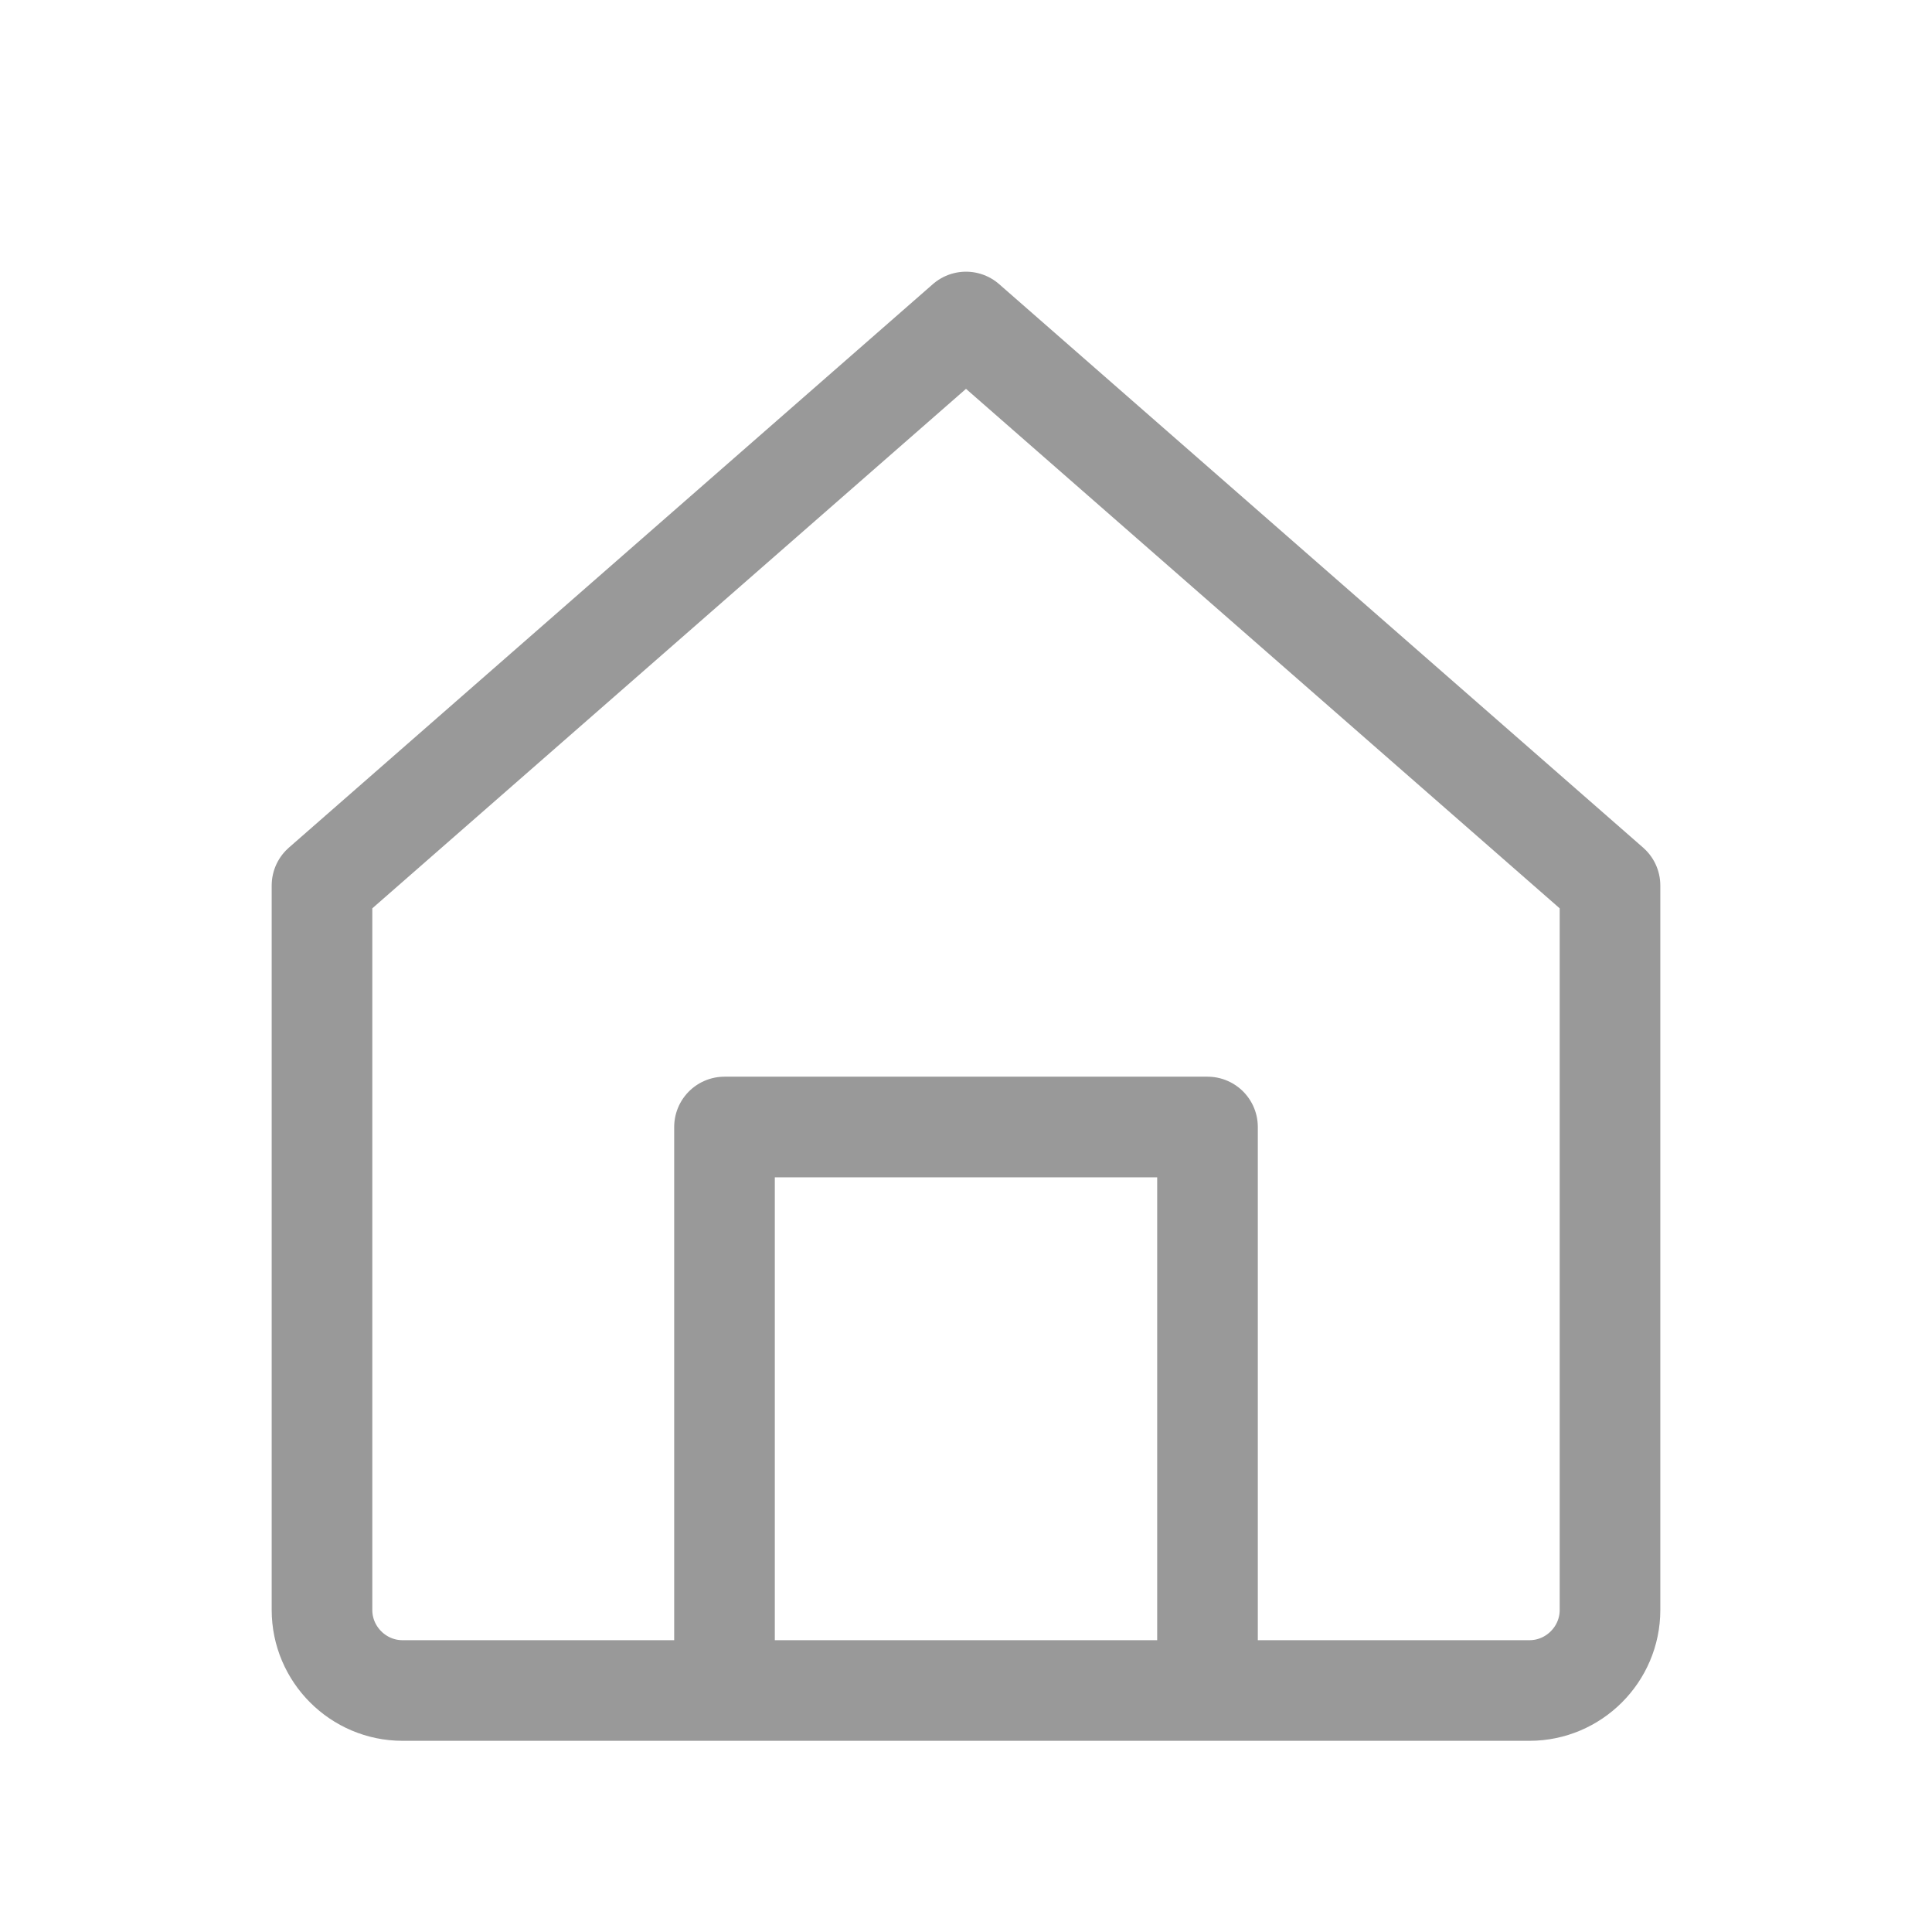
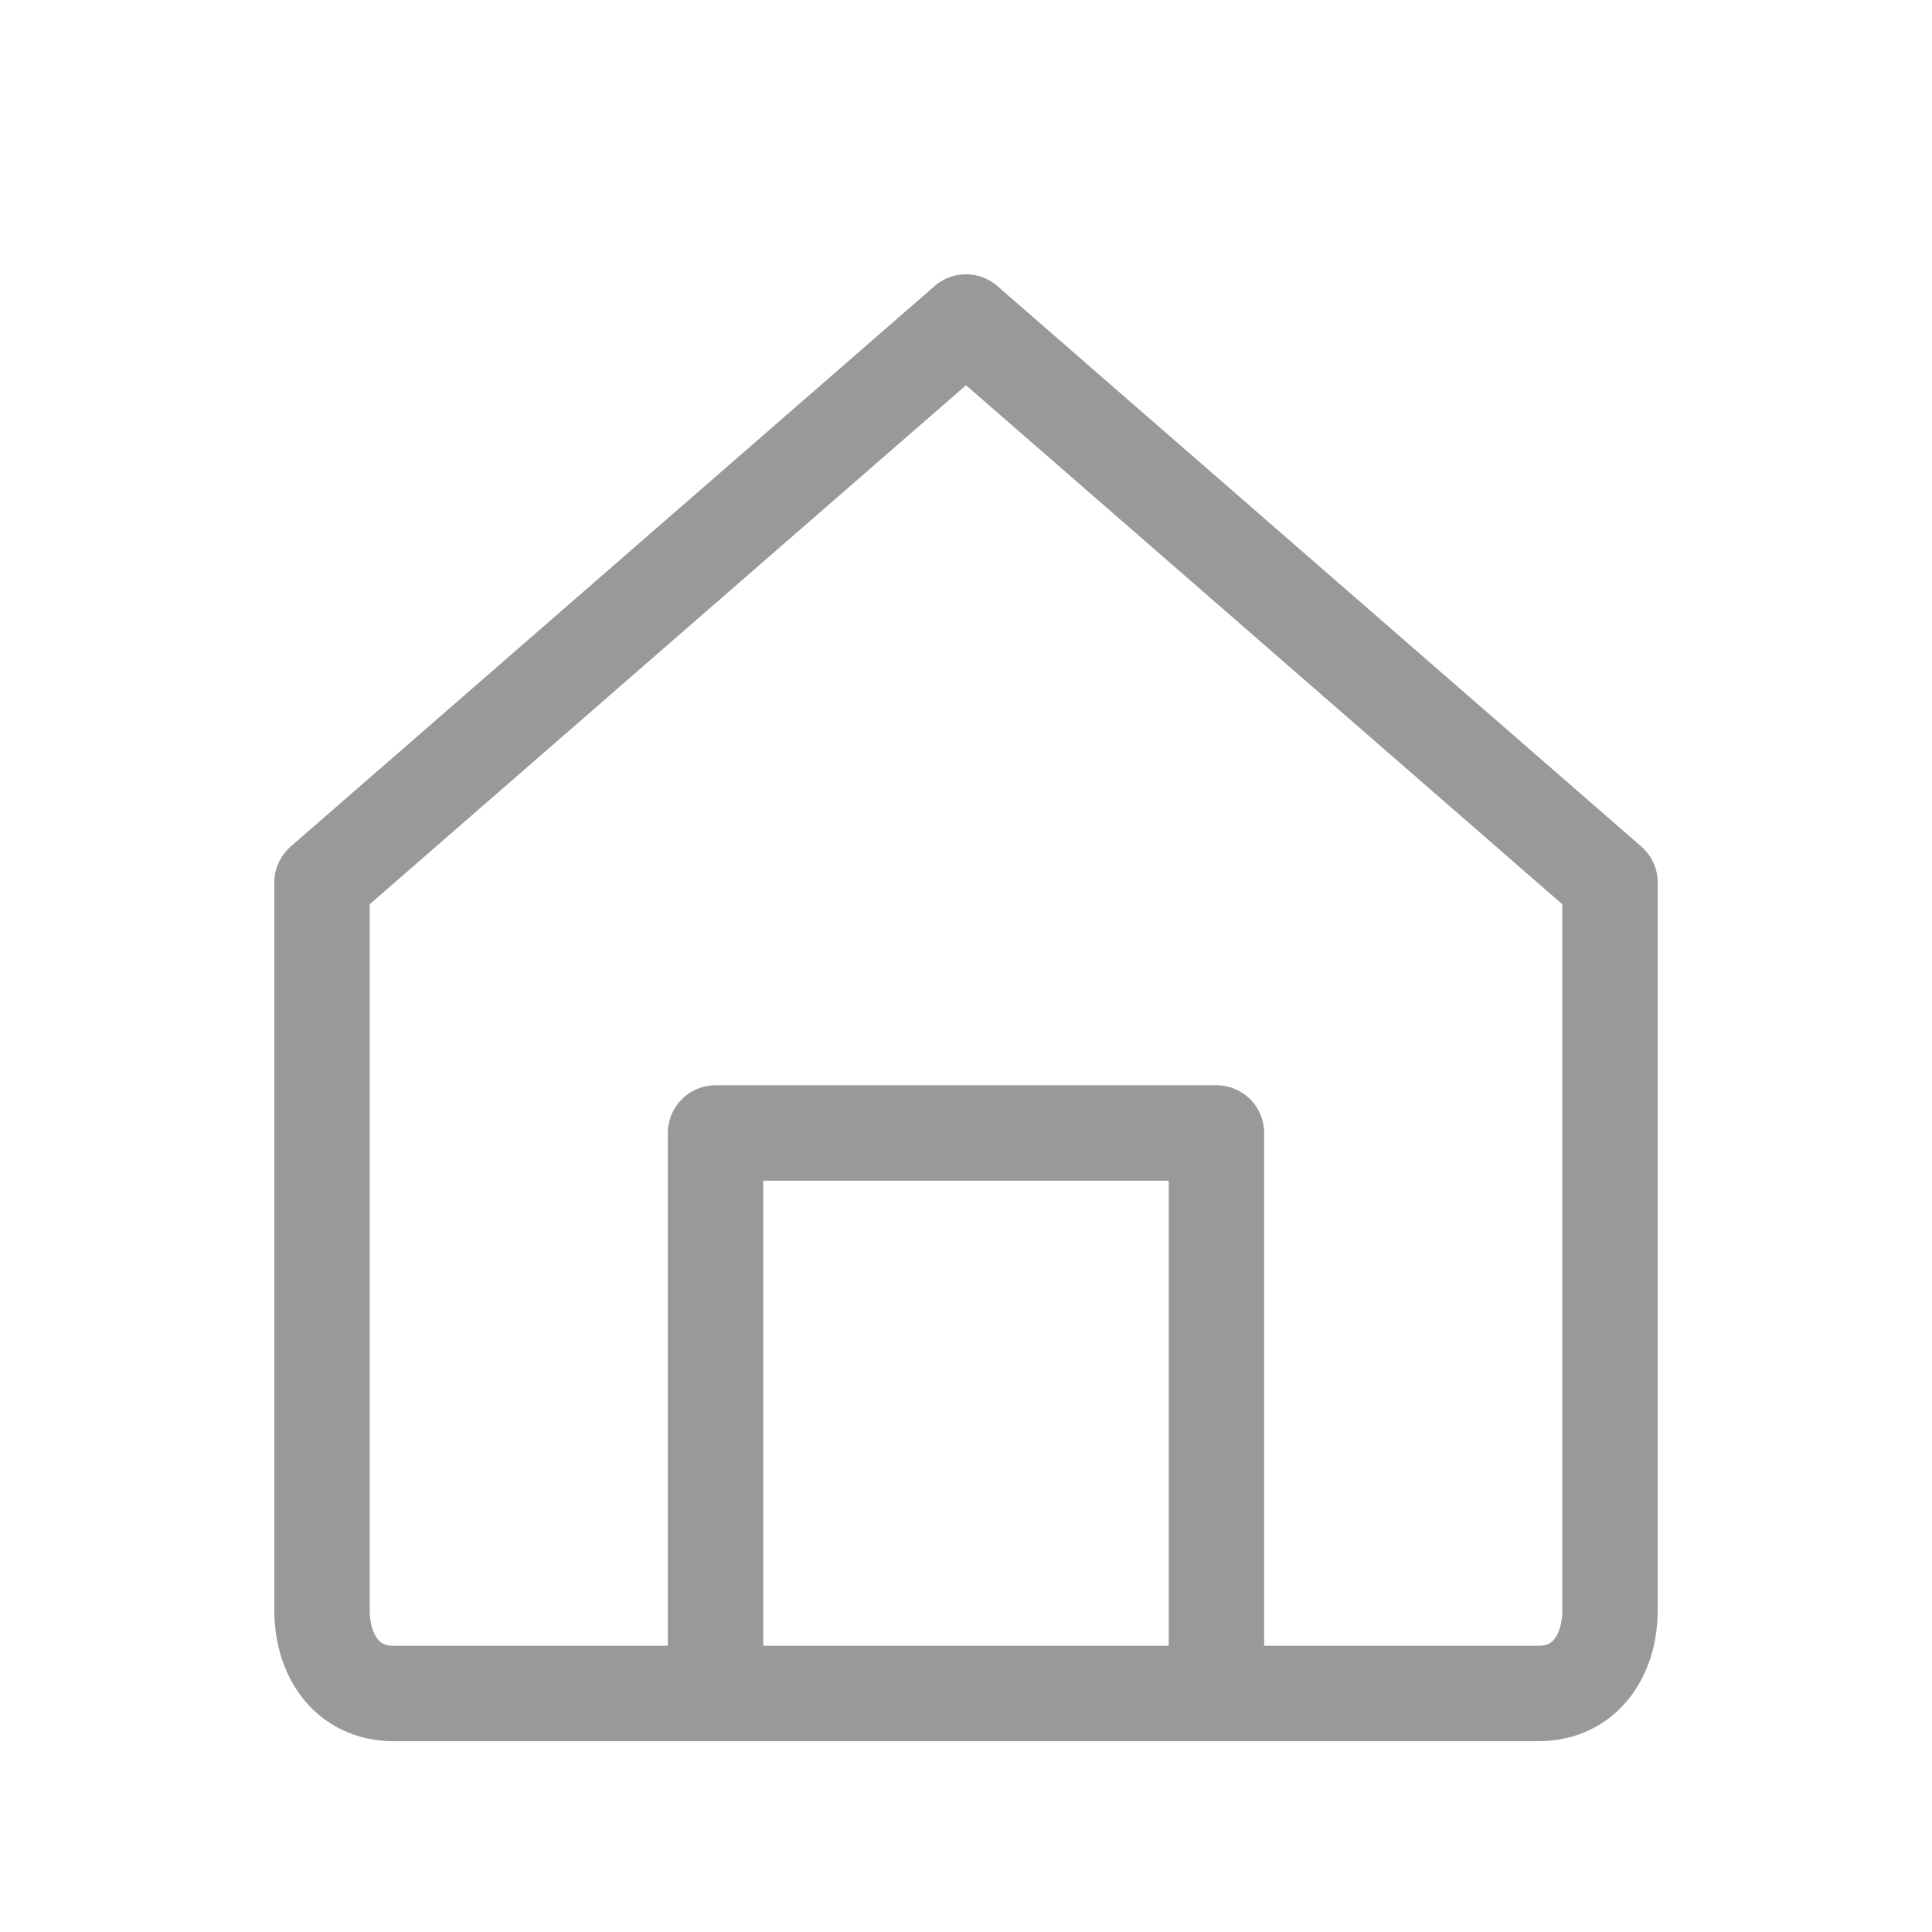
- <svg xmlns="http://www.w3.org/2000/svg" width="48" height="48" viewBox="0 0 48 48" fill="none">
-   <path d="M8 22L24 8L40 22V40C40 41.1 39.1 42 38 42H10C8.9 42 8 41.1 8 40V22Z" stroke="#999999" stroke-width="2.5" stroke-linejoin="round" />
-   <path d="M18 42V28H30V42" stroke="#999999" stroke-width="2.5" stroke-linejoin="round" />
+ <svg xmlns="http://www.w3.org/2000/svg" width="81" height="81" viewBox="0 0 81 81" fill="none">
+   <path d="M13.5 37L40.5 13.5L67.5 37V67.5C67.5 69.433 66.433 71 64.5 71H16.5C14.567 71 13.5 69.433 13.5 67.5V37Z" stroke="#999999" stroke-width="4" stroke-linejoin="round" />
+   <path d="M30 71V47.5H51V71" stroke="#999999" stroke-width="4" stroke-linejoin="round" />
</svg>
